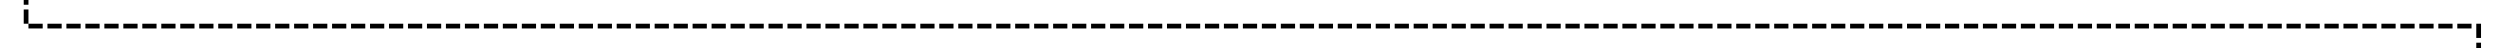
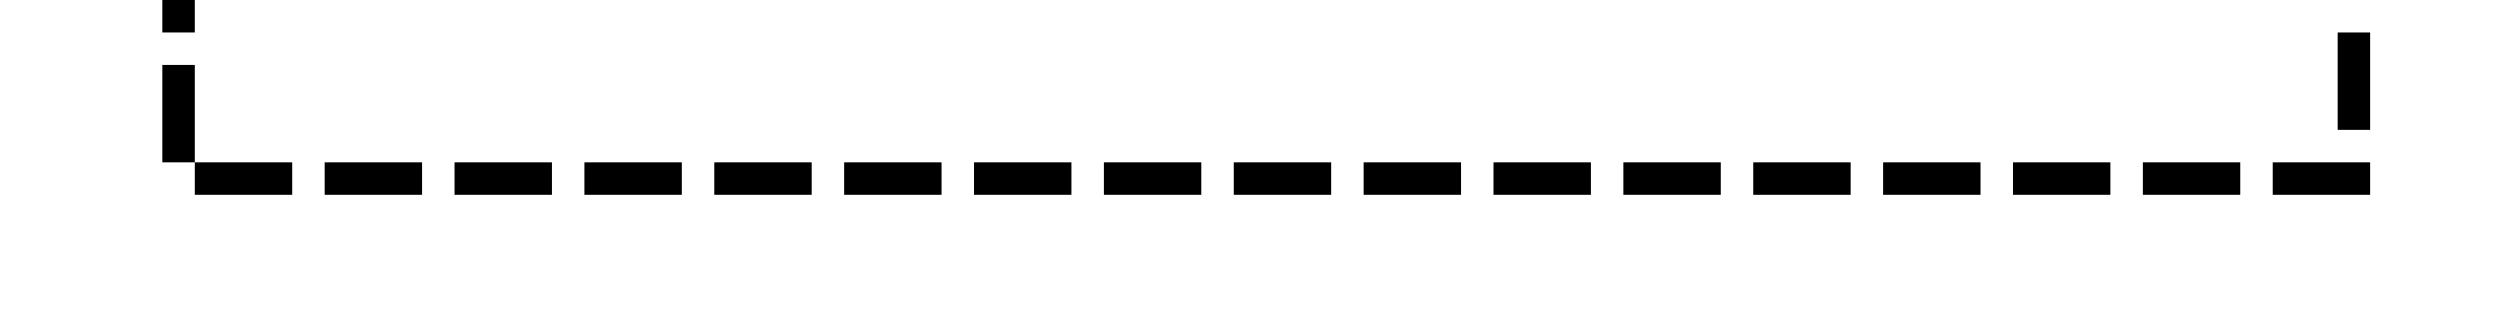
- <svg xmlns="http://www.w3.org/2000/svg" version="1.1" width="527px" height="10px" preserveAspectRatio="xMinYMid meet" viewBox="2537 6636  527 8">
-   <path d="M 2542.5 6629  L 2542.5 6640.5  L 3059.5 6640.5  L 3059.5 6650  " stroke-width="1" stroke-dasharray="3,1" stroke="#000000" fill="none" />
-   <path d="M 3053.2 6649  L 3059.5 6655  L 3065.8 6649  L 3053.2 6649  Z " fill-rule="nonzero" fill="#000000" stroke="none" />
+ <svg xmlns="http://www.w3.org/2000/svg" version="1.1" width="77px" height="10px" preserveAspectRatio="xMinYMid meet" viewBox="1805 6062  77 8">
+   <path d="M 1877.5 6054  L 1877.5 6066.5  L 1810.5 6066.5  L 1810.5 5980.5  L 1934.5 5980.5  L 1934.5 6075  " stroke-width="1" stroke-dasharray="3,1" stroke="#000000" fill="none" />
+   <path d="M 1928.2 6074  L 1934.5 6080  L 1940.8 6074  L 1928.2 6074  Z " fill-rule="nonzero" fill="#000000" stroke="none" />
</svg>
